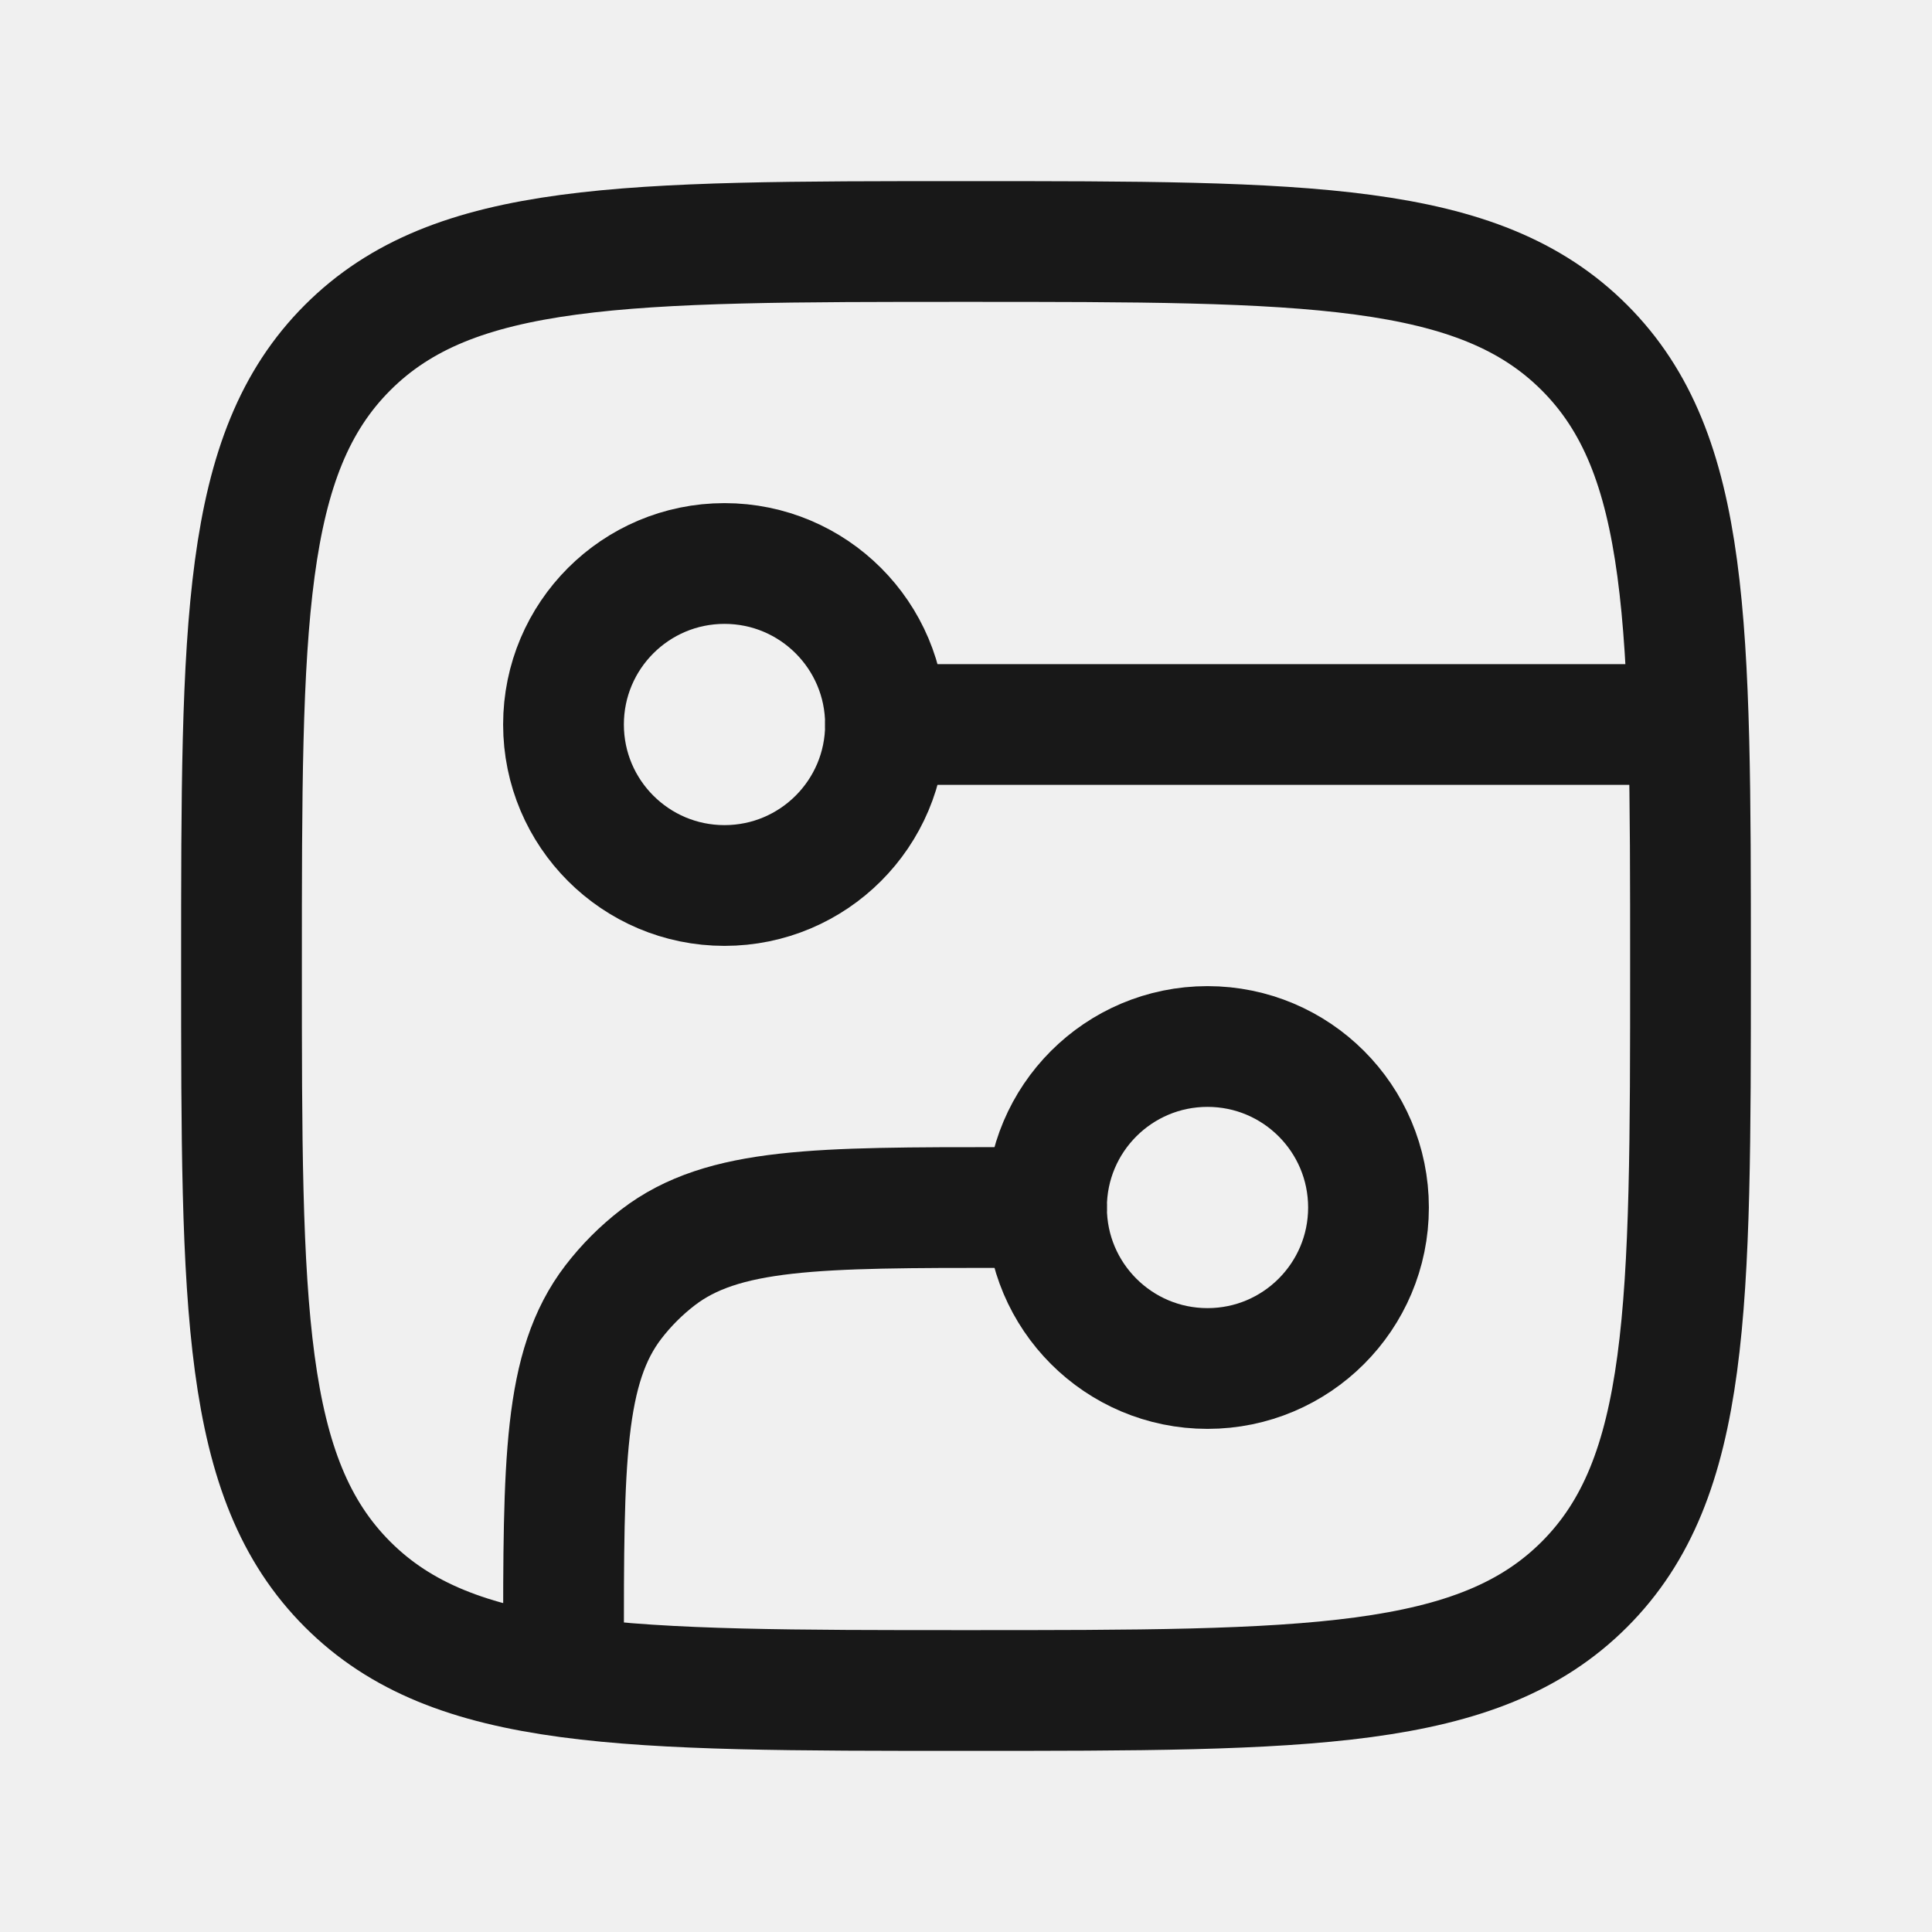
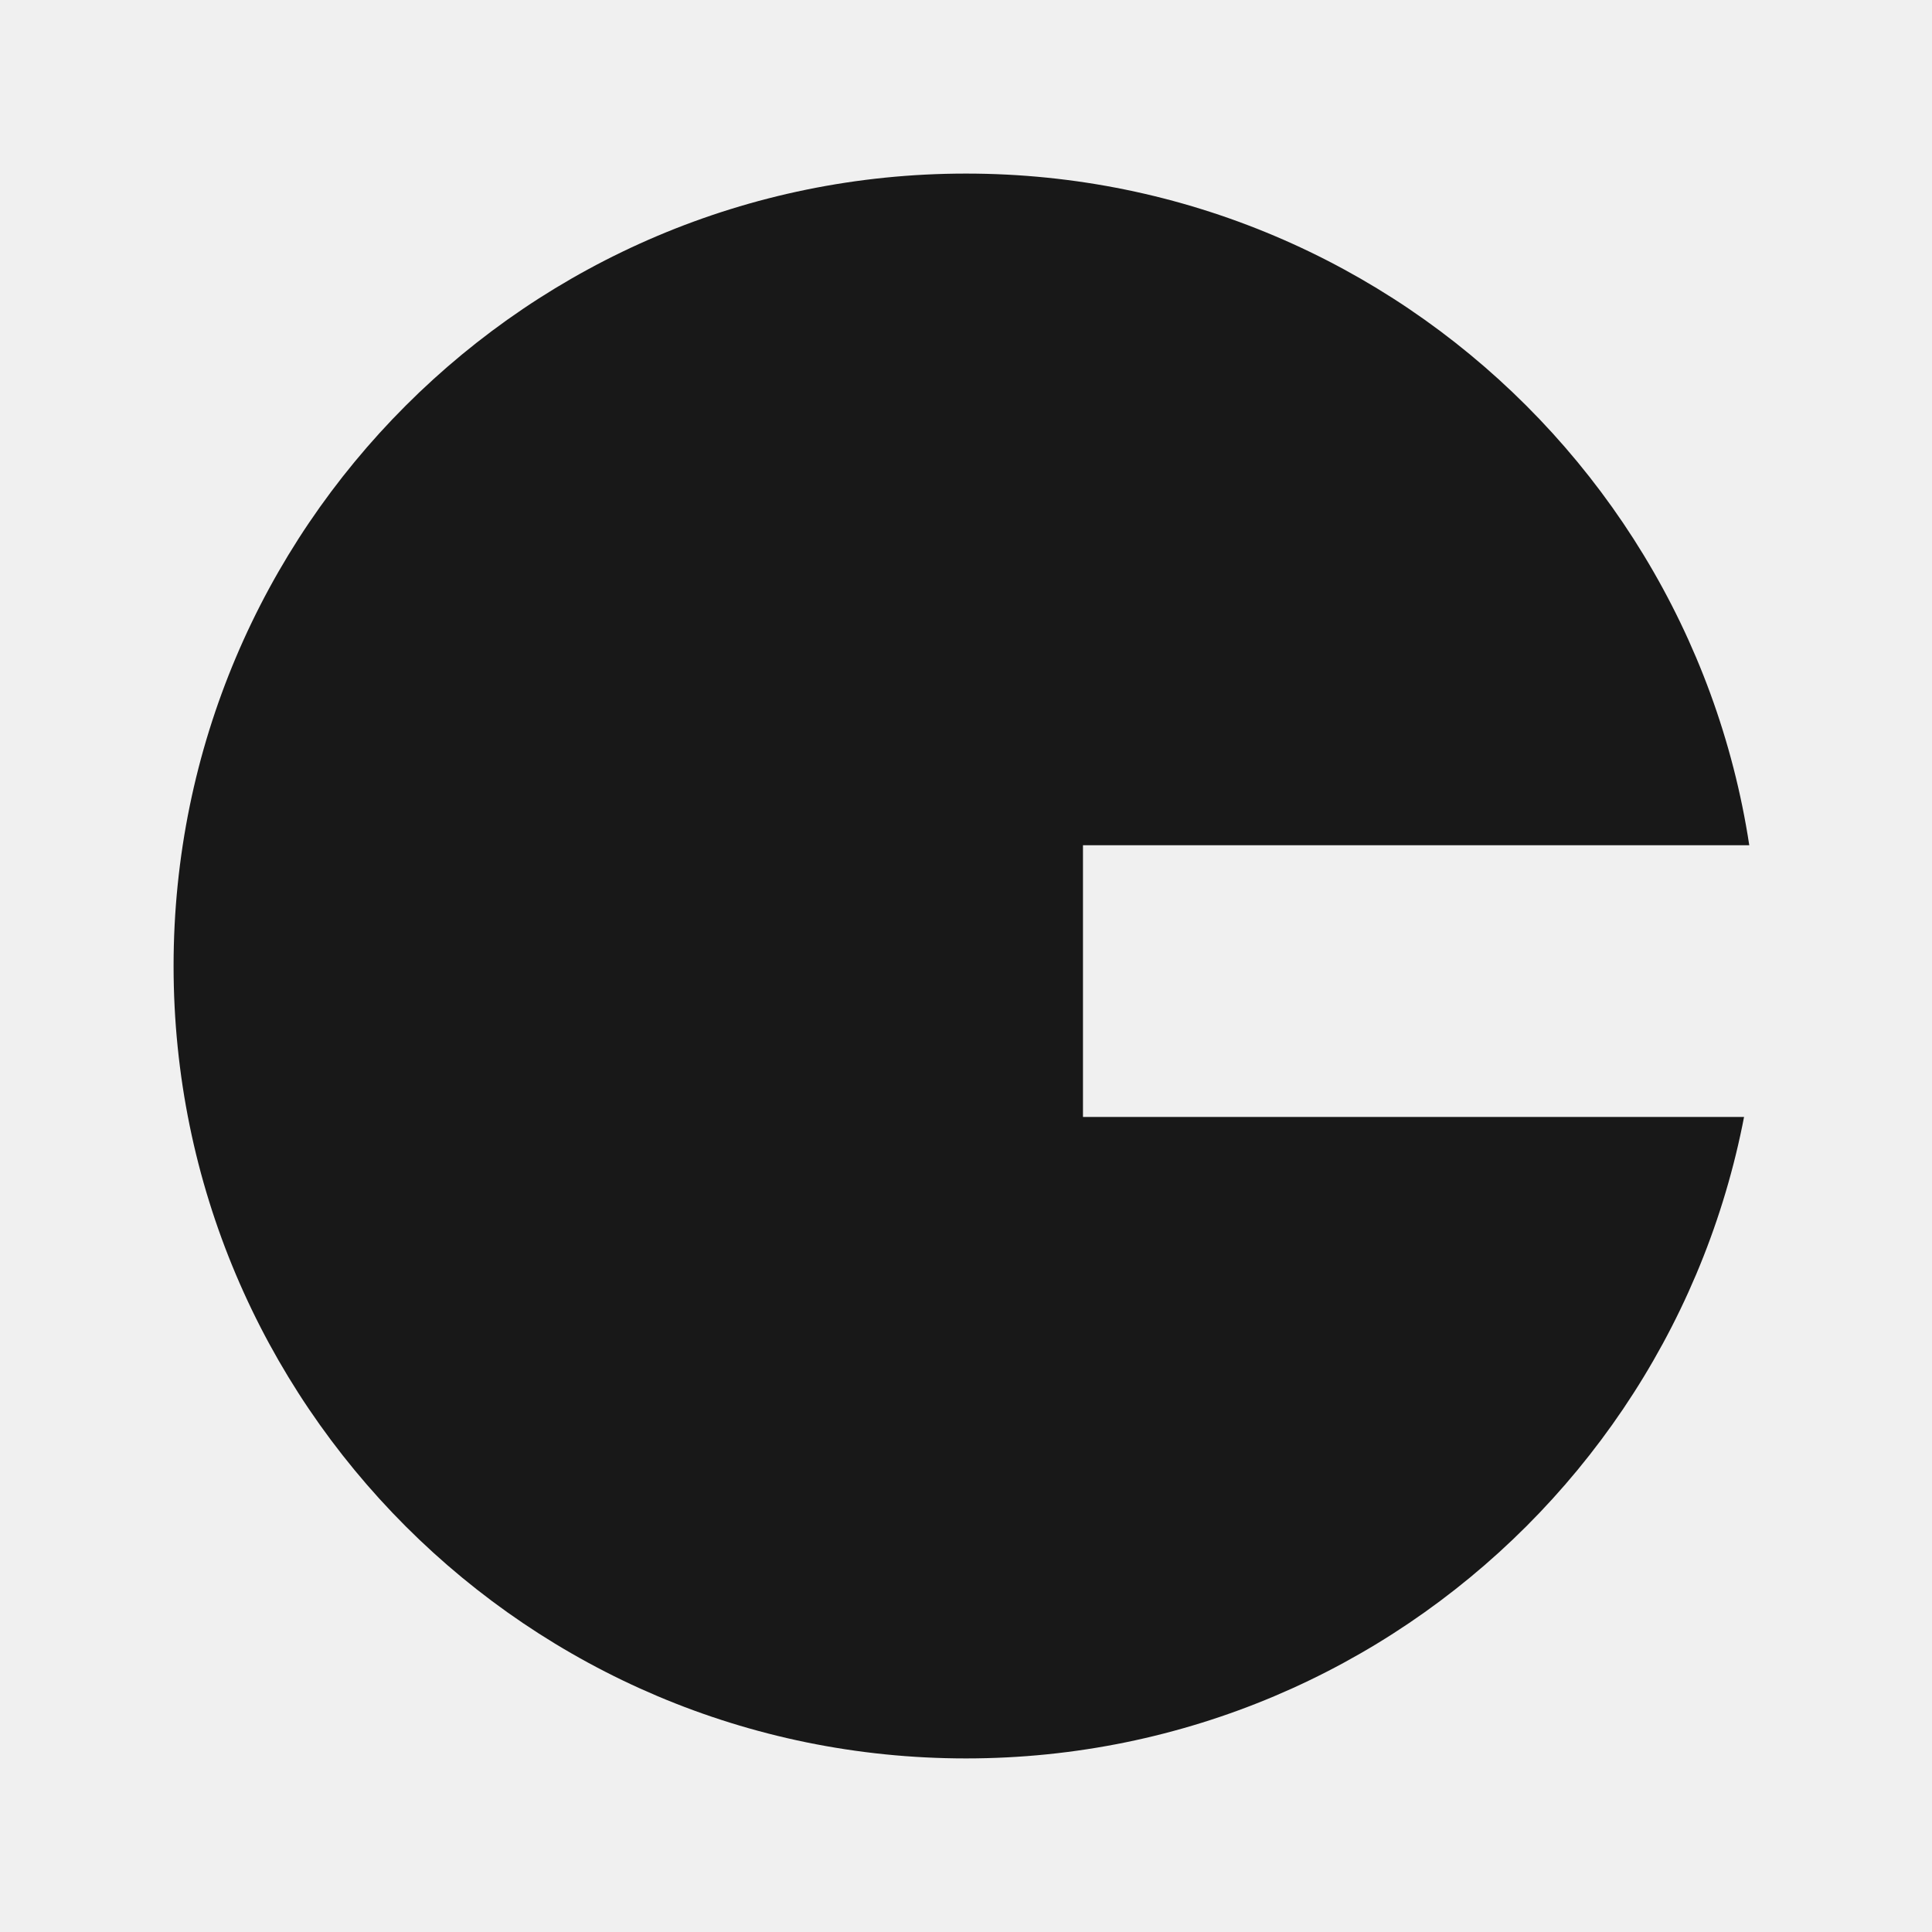
- <svg xmlns="http://www.w3.org/2000/svg" viewBox="0 0 24 24" fill="none">
+ <svg xmlns="http://www.w3.org/2000/svg" viewBox="0 0 1024 1024">
  <style>
-     circle,
-     path {
-       stroke: #181818;
+     .disc {
+       fill: #181818;
    }

    @media (prefers-color-scheme: dark) {
-       circle,
-       path {
-         stroke: #ffffff;
+       .disc {
+         fill: #f2f0e9;
      }
    }
  </style>
-   <circle cx="9" cy="9" r="2" stroke-linecap="round" stroke-linejoin="round" stroke-width="1.5" />
-   <path d="M11 9H20.5" stroke-linecap="round" stroke-linejoin="round" stroke-width="1.5" />
-   <circle cx="15" cy="15" r="2" stroke-linecap="round" stroke-linejoin="round" stroke-width="1.5" />
-   <path d="M13 15H12.5C10.154 15 8.982 15 8.174 15.62C7.966 15.78 7.78 15.966 7.62 16.174C7 16.982 7 18.154 7 20.5" stroke-linecap="round" stroke-linejoin="round" stroke-width="1.5" />
-   <path d="M19.682 4.318C21 5.636 21 7.757 21 12C21 16.243 21 18.364 19.682 19.682C18.364 21 16.243 21 12 21C7.757 21 5.636 21 4.318 19.682C3 18.364 3 16.243 3 12C3 7.757 3 5.636 4.318 4.318C5.636 3 7.757 3 12 3C16.243 3 18.364 3 19.682 4.318Z" stroke-linecap="round" stroke-linejoin="round" stroke-width="1.5" />
+   <defs>
+     <mask id="gateway-cut">
+       <rect width="1024" height="1024" fill="#fff" />
+       <rect x="574" y="448" width="450" height="144" fill="#000" />
+     </mask>
+   </defs>
+   <circle class="disc" cx="512" cy="512" r="420" mask="url(#gateway-cut)" />
</svg>
